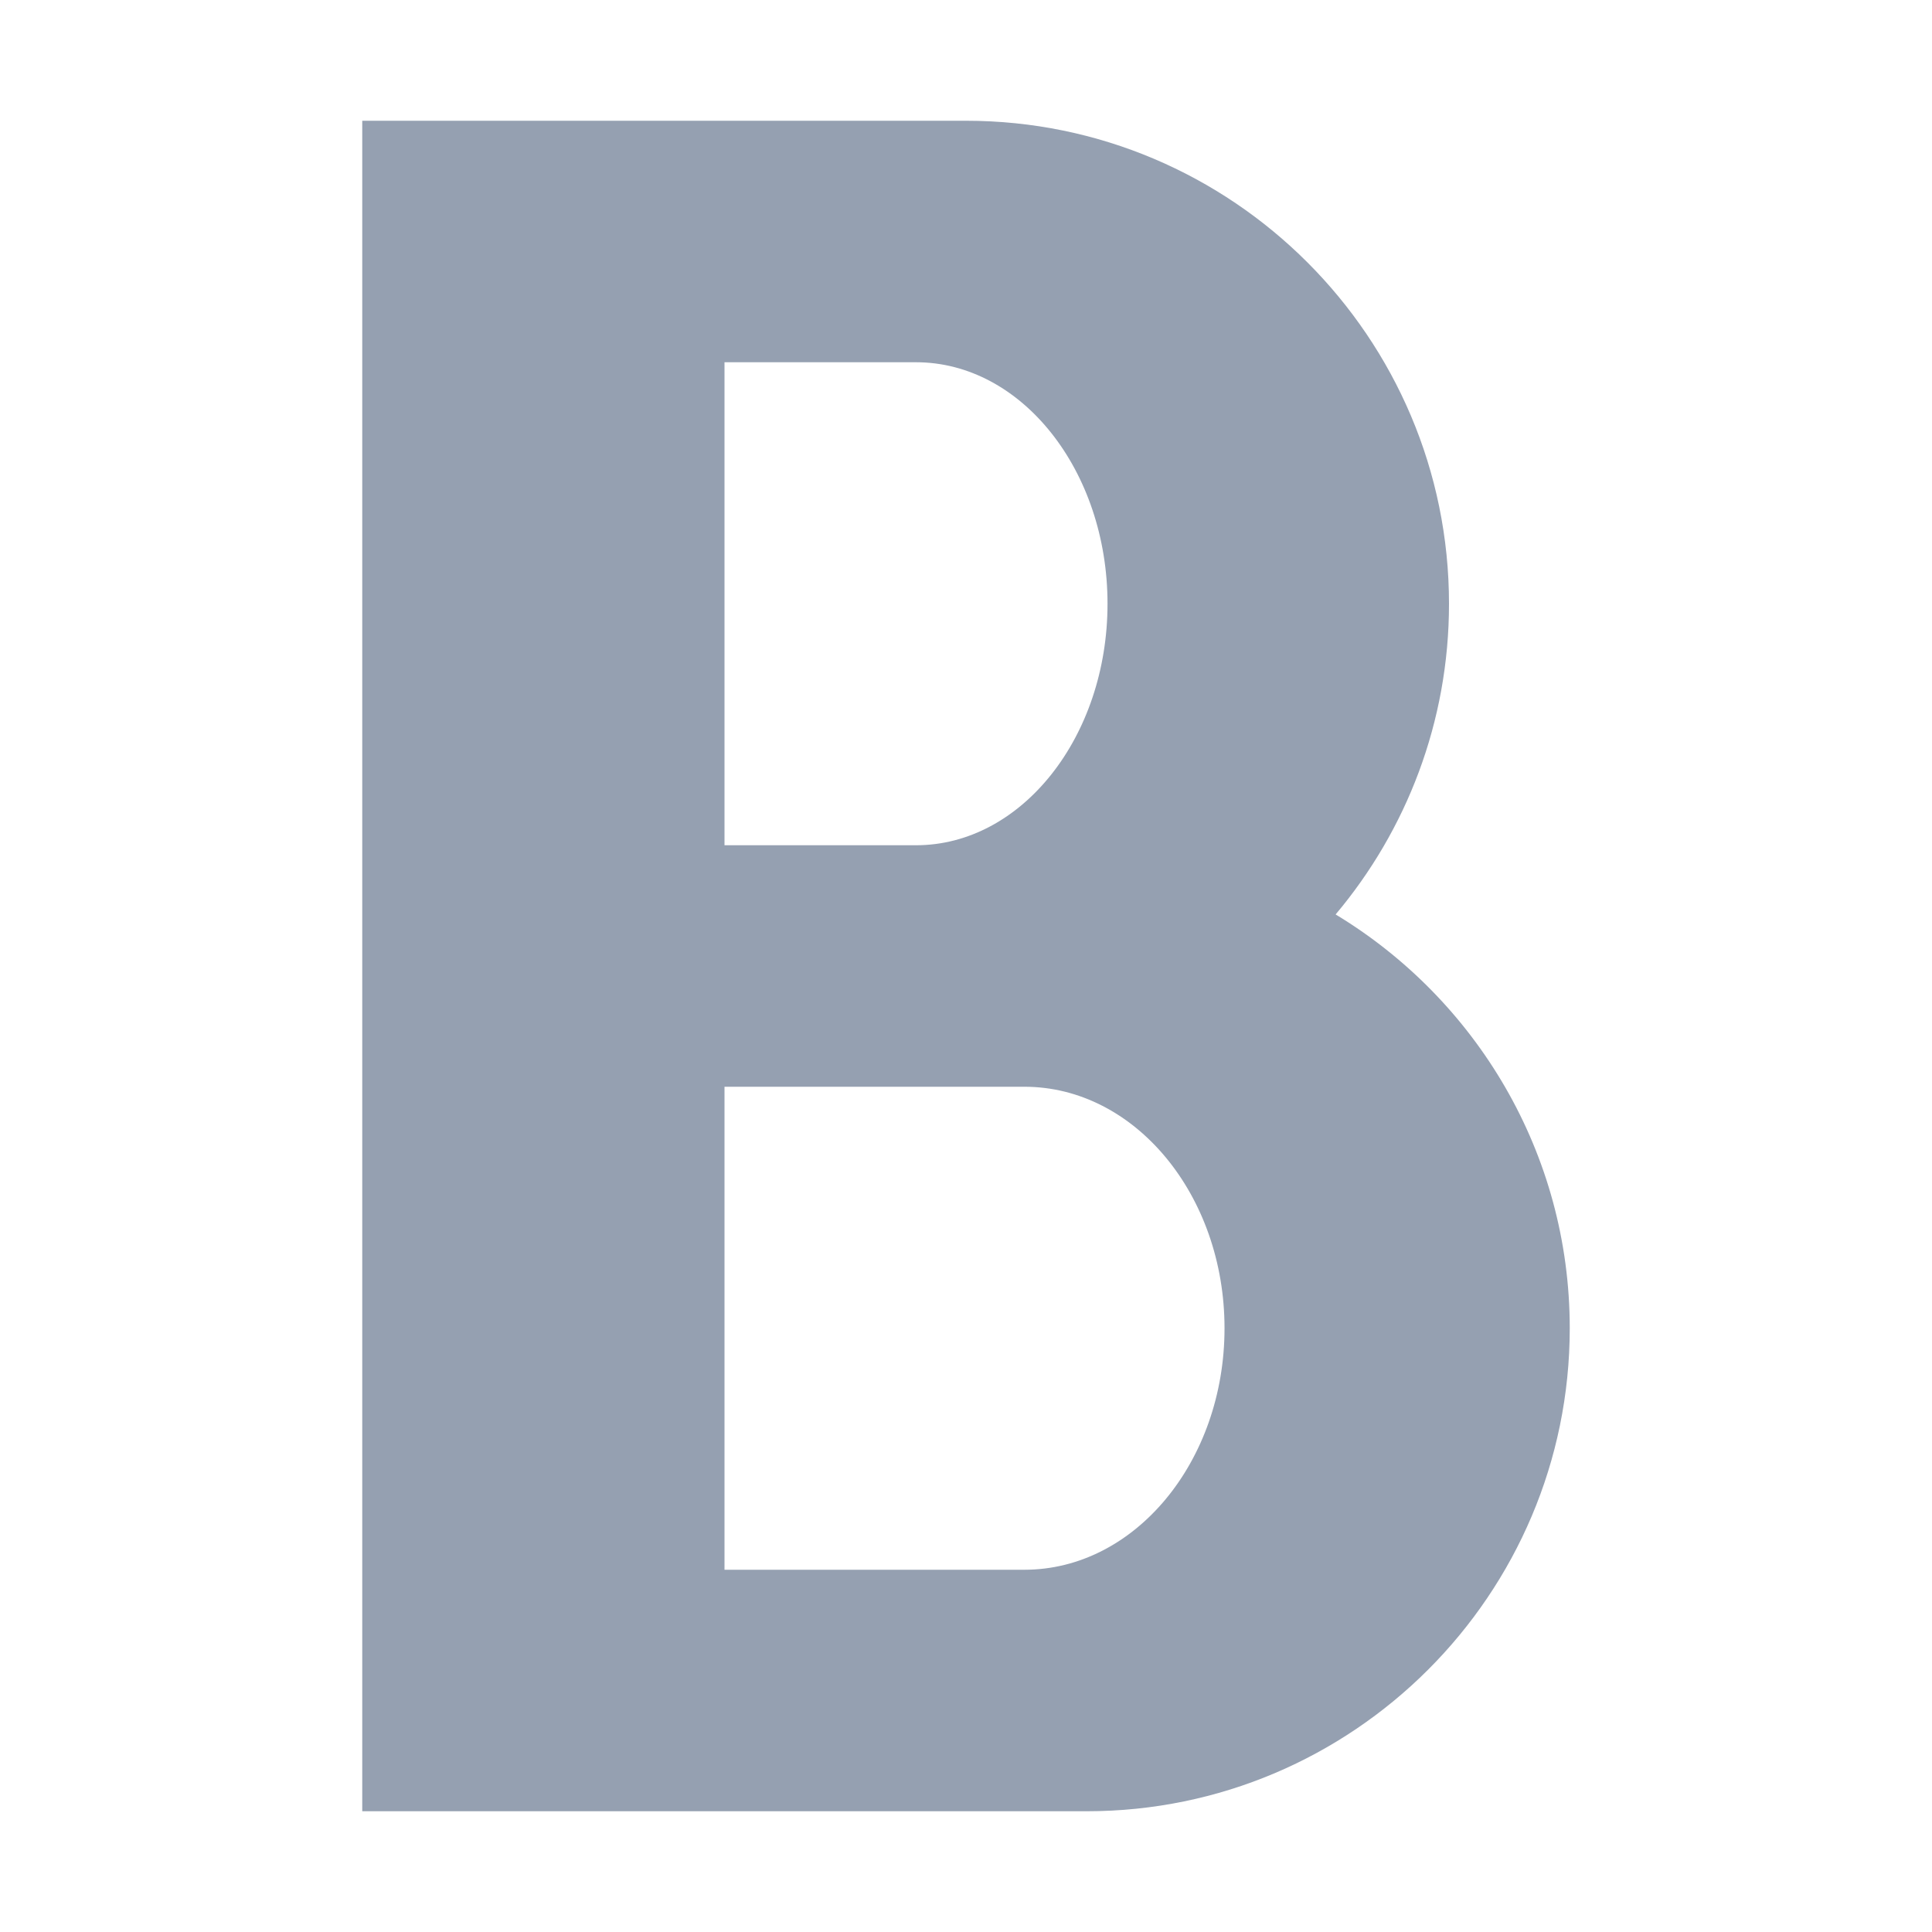
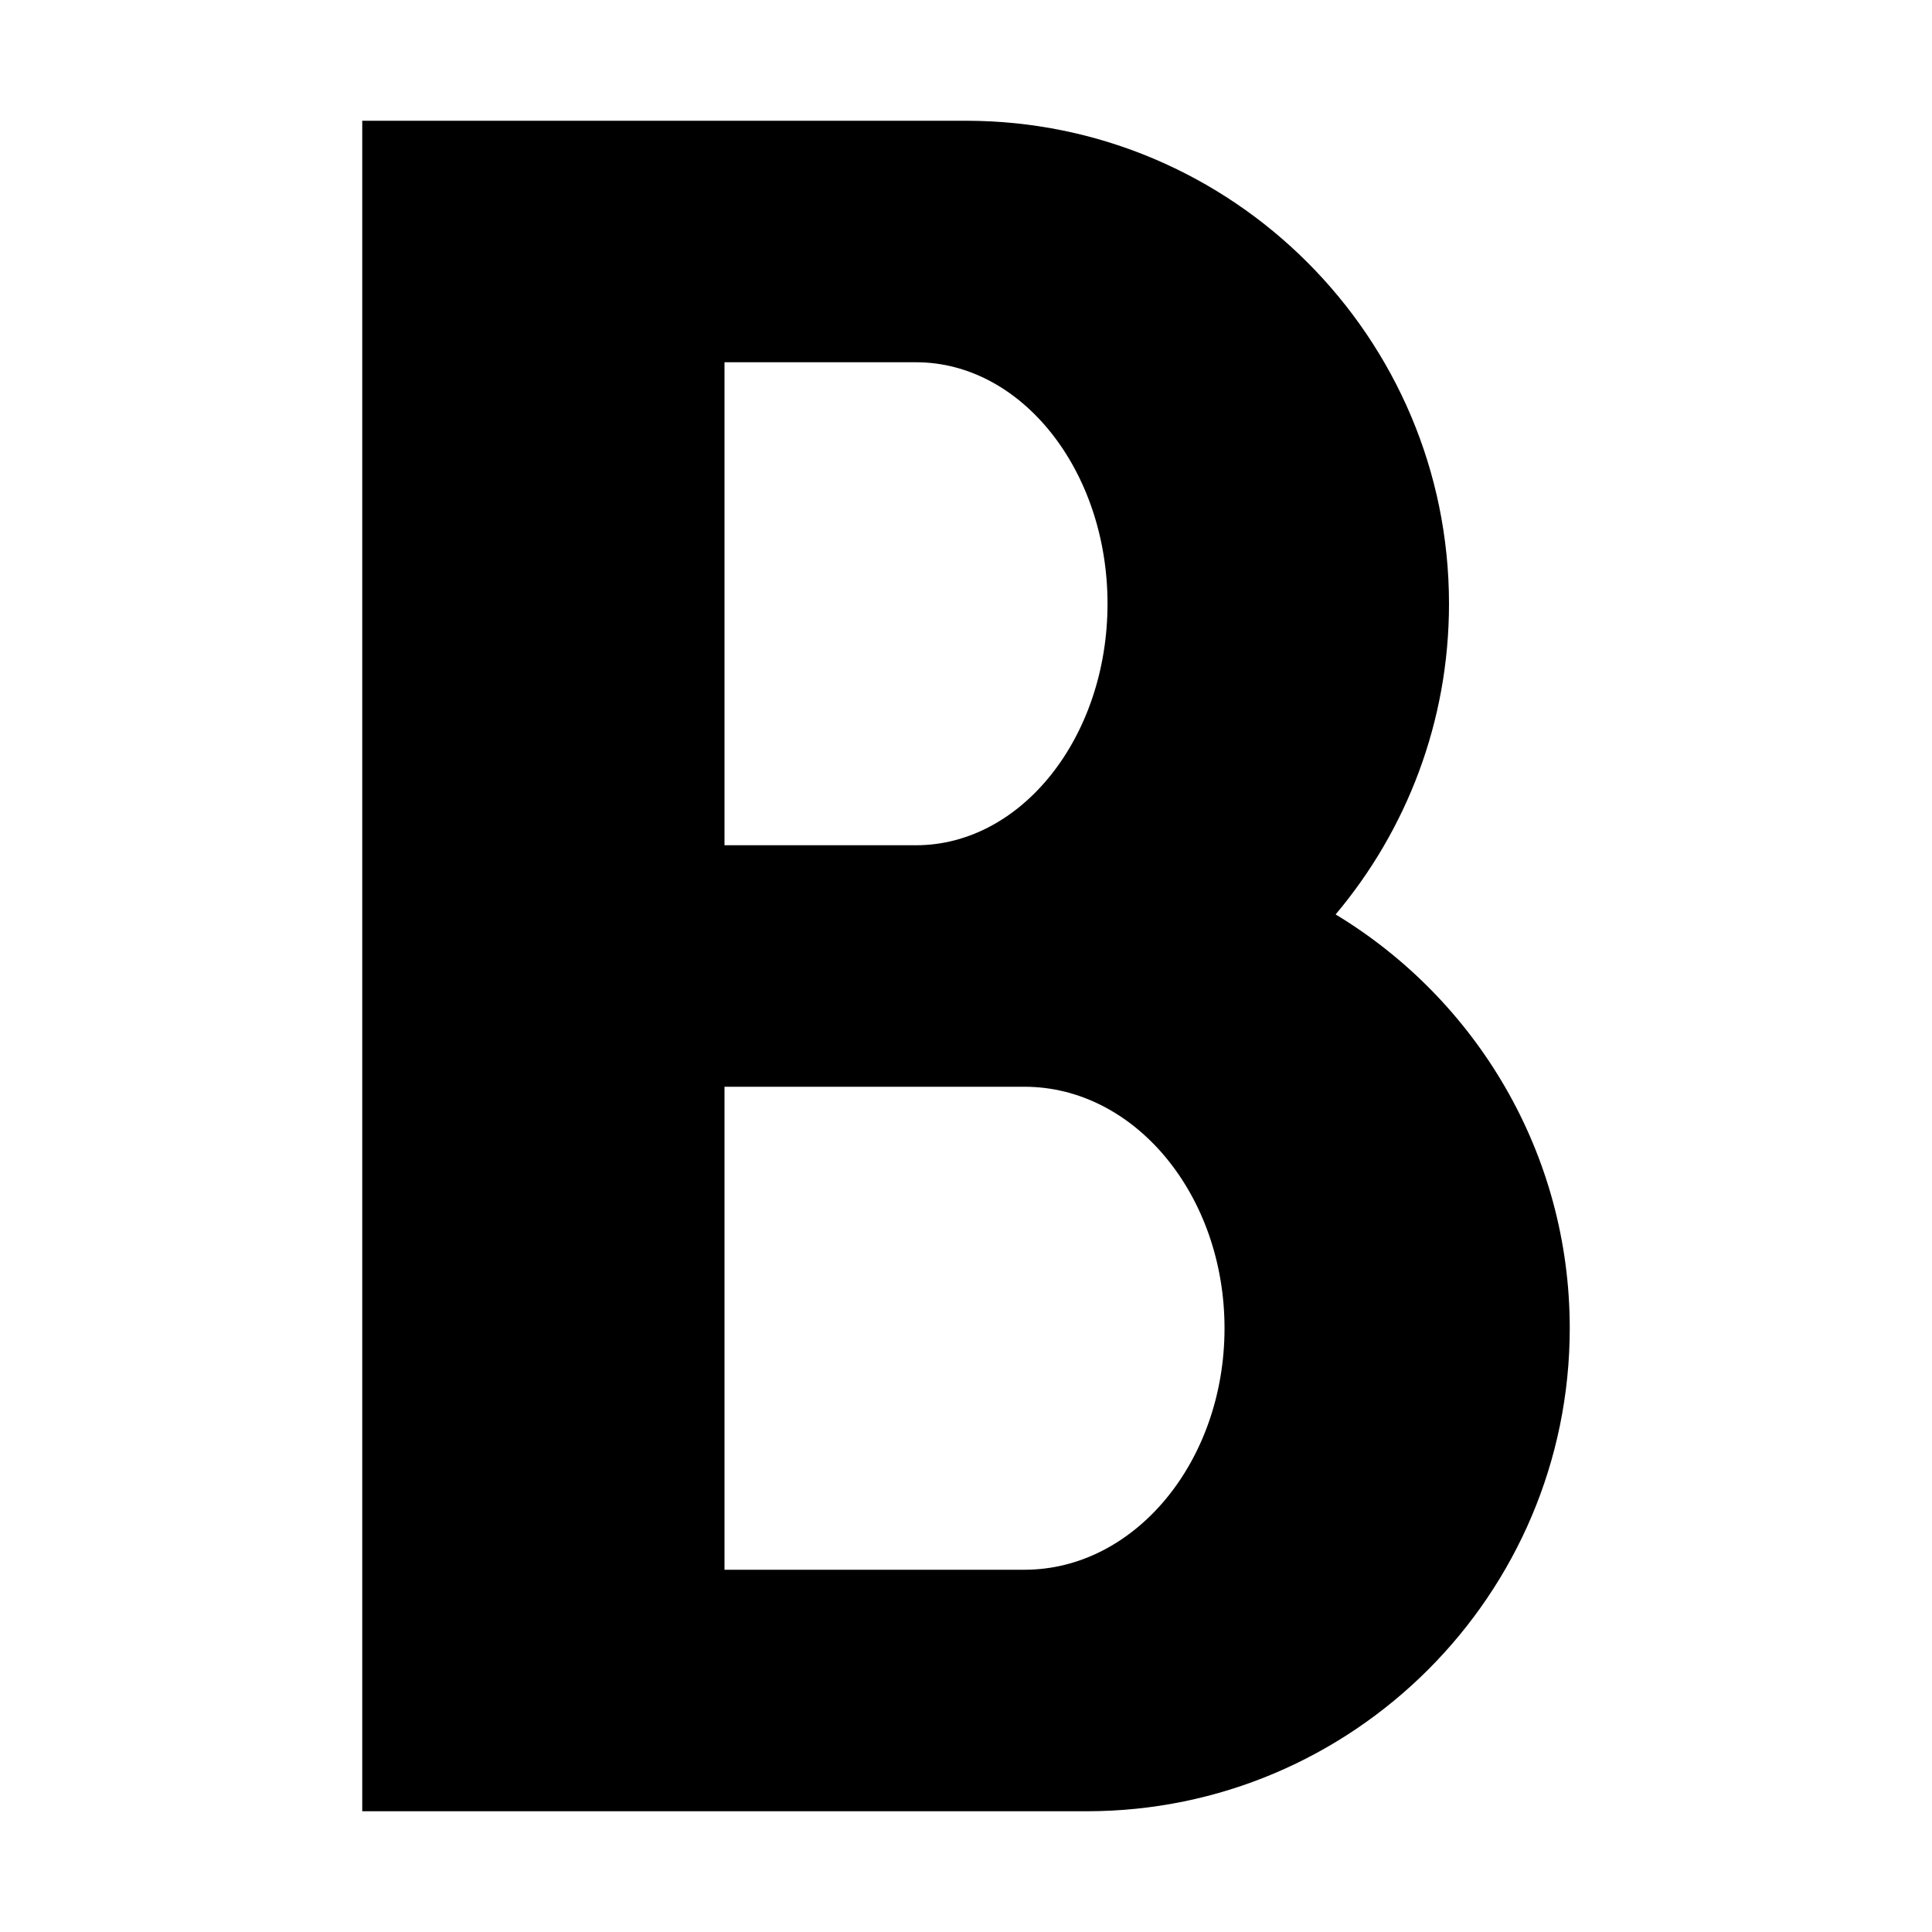
<svg xmlns="http://www.w3.org/2000/svg" width="16" height="16" viewBox="0 0 16 16">
-   <path fill="#95A0B1" d="M11.061,7.573 C11.647,6.877 12,5.979 12,5 C12,2.794 10.206,1 8,1 L3,1 L3,15 L9,15 C11.206,15 13,13.206 13,11 C13,9.548 12.222,8.274 11.061,7.573 Z M6,3 L7.586,3 C8.46,3 9.172,3.897 9.172,5 C9.172,6.103 8.46,7 7.586,7 L6,7 L6,3 Z M8.484,13 L6,13 L6,9 L8.484,9 C9.398,9 10.141,9.897 10.141,11 C10.141,12.103 9.398,13 8.484,13 Z" />
+   <path d="M11.061,7.573 C11.647,6.877 12,5.979 12,5 C12,2.794 10.206,1 8,1 L3,1 L3,15 L9,15 C11.206,15 13,13.206 13,11 C13,9.548 12.222,8.274 11.061,7.573 Z M6,3 L7.586,3 C8.46,3 9.172,3.897 9.172,5 C9.172,6.103 8.46,7 7.586,7 L6,7 L6,3 Z M8.484,13 L6,13 L6,9 L8.484,9 C9.398,9 10.141,9.897 10.141,11 C10.141,12.103 9.398,13 8.484,13 Z" />
</svg>
